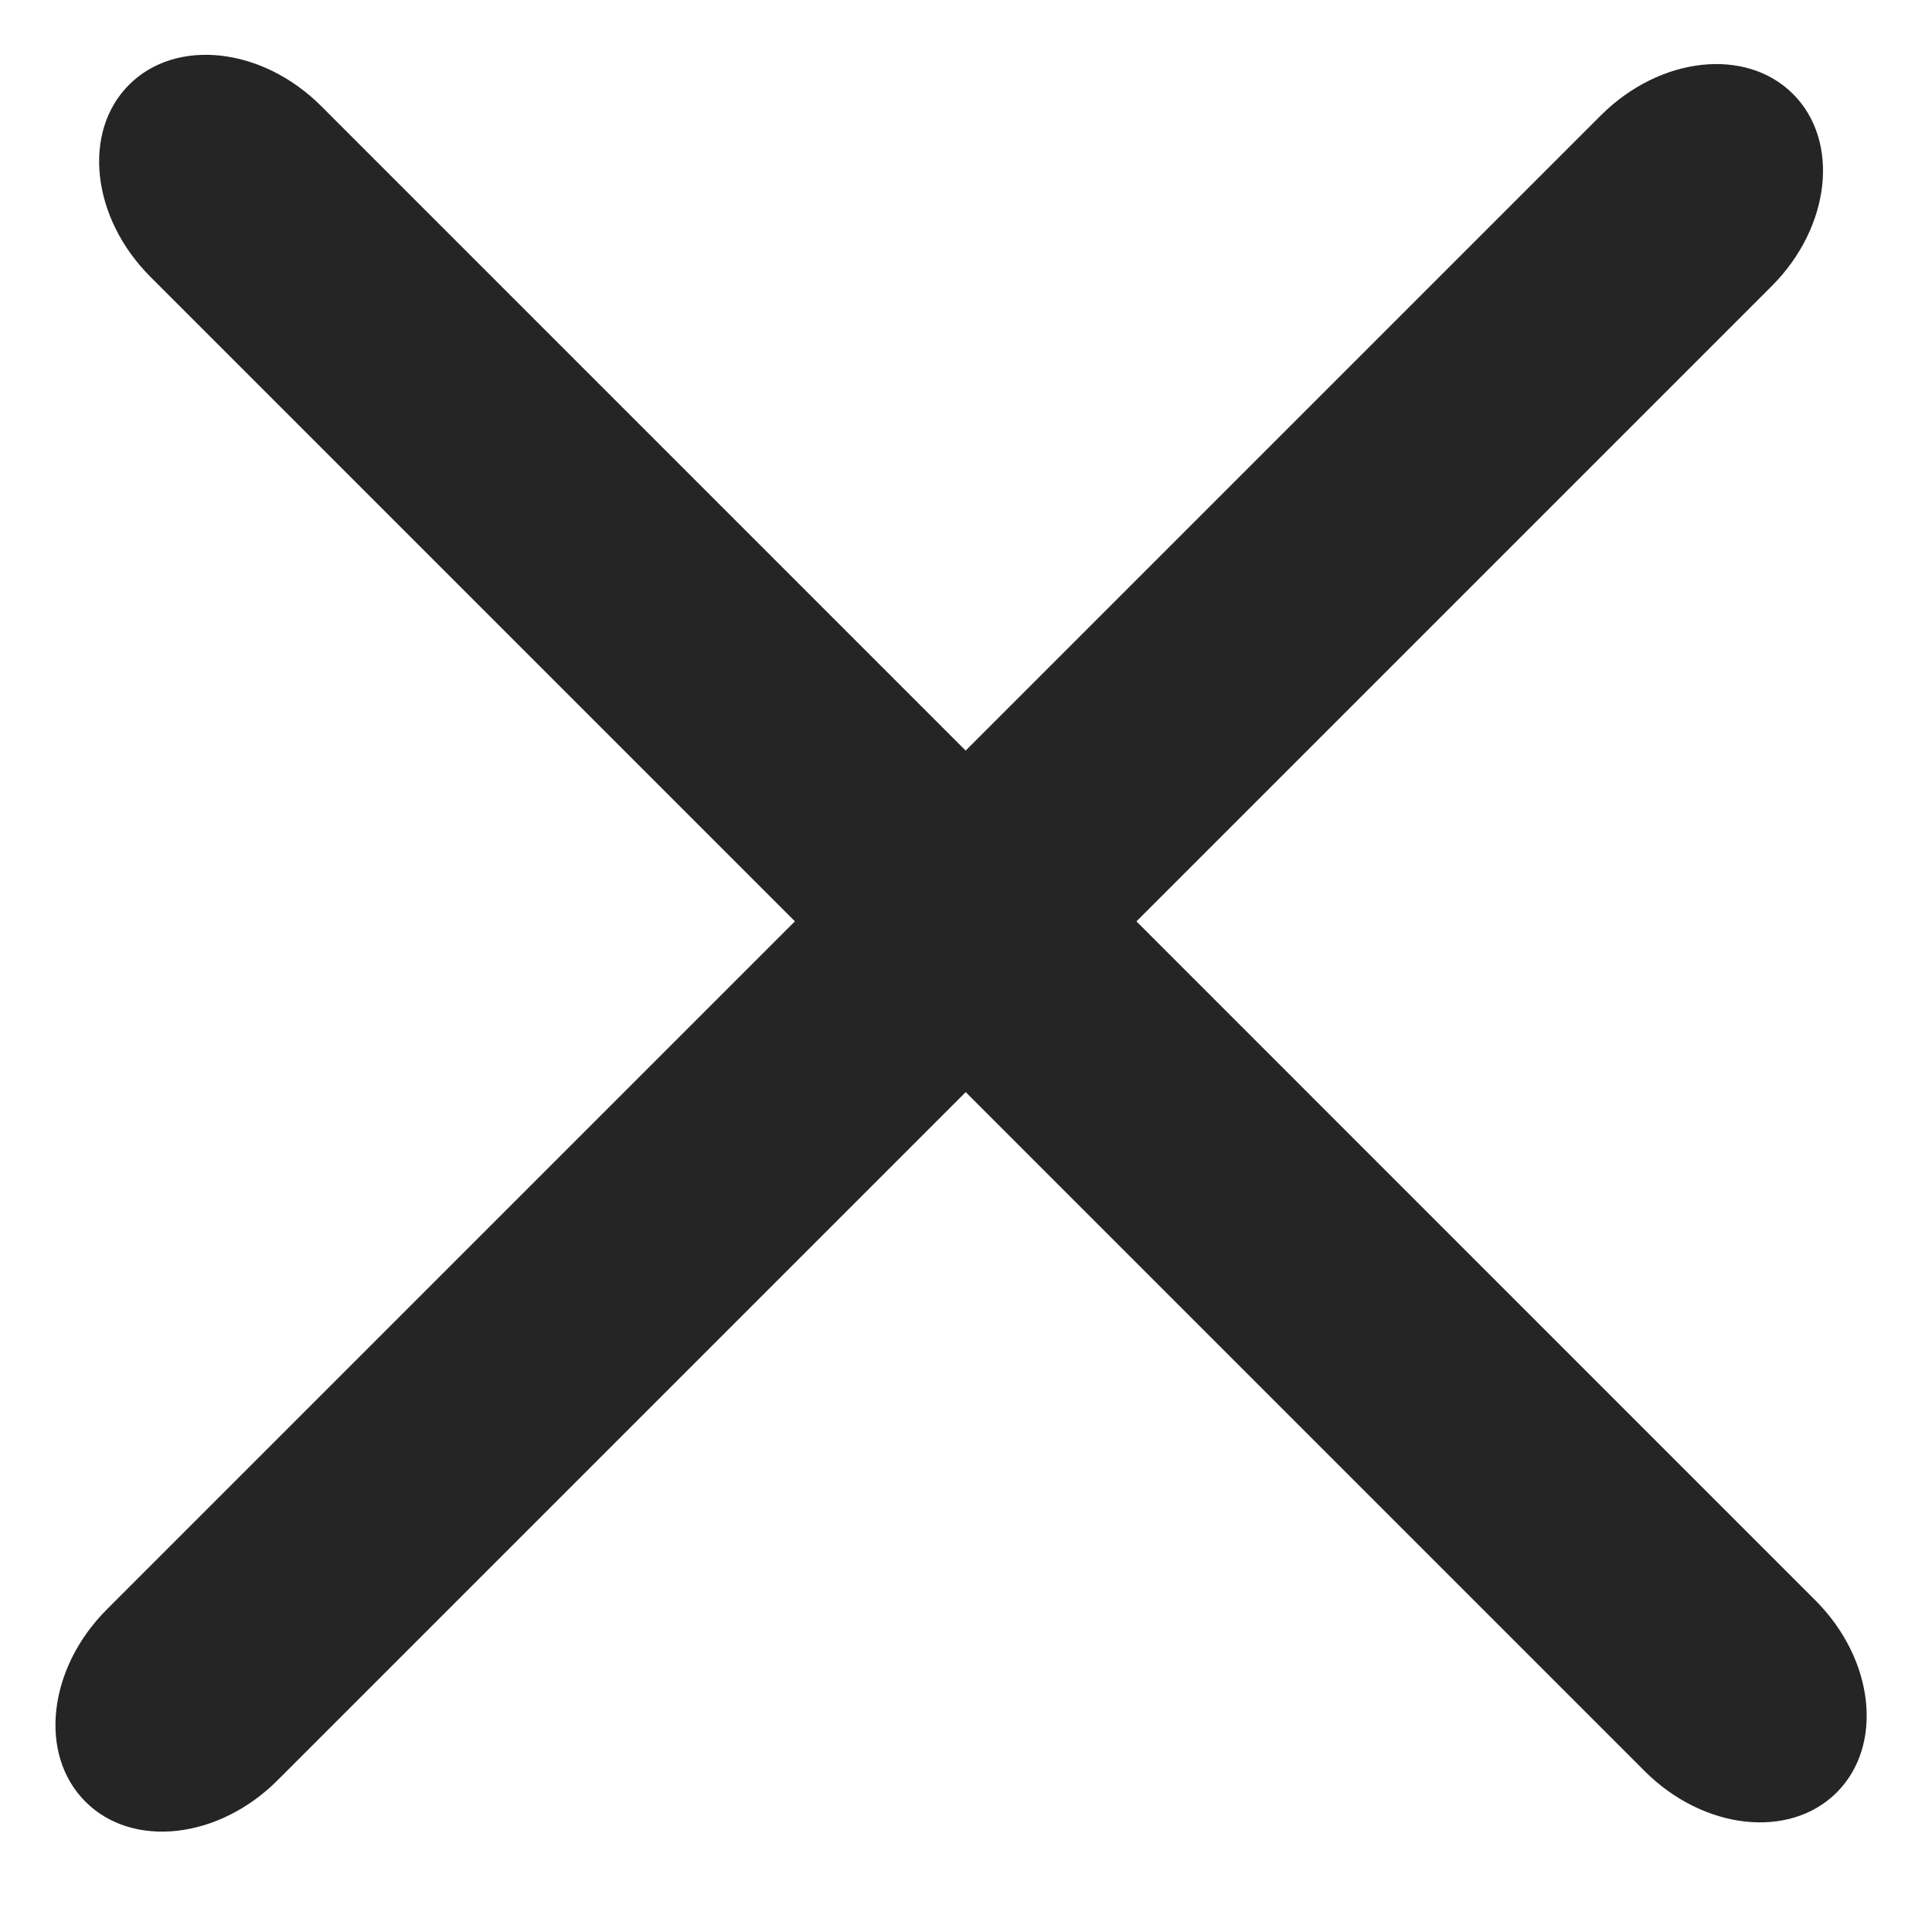
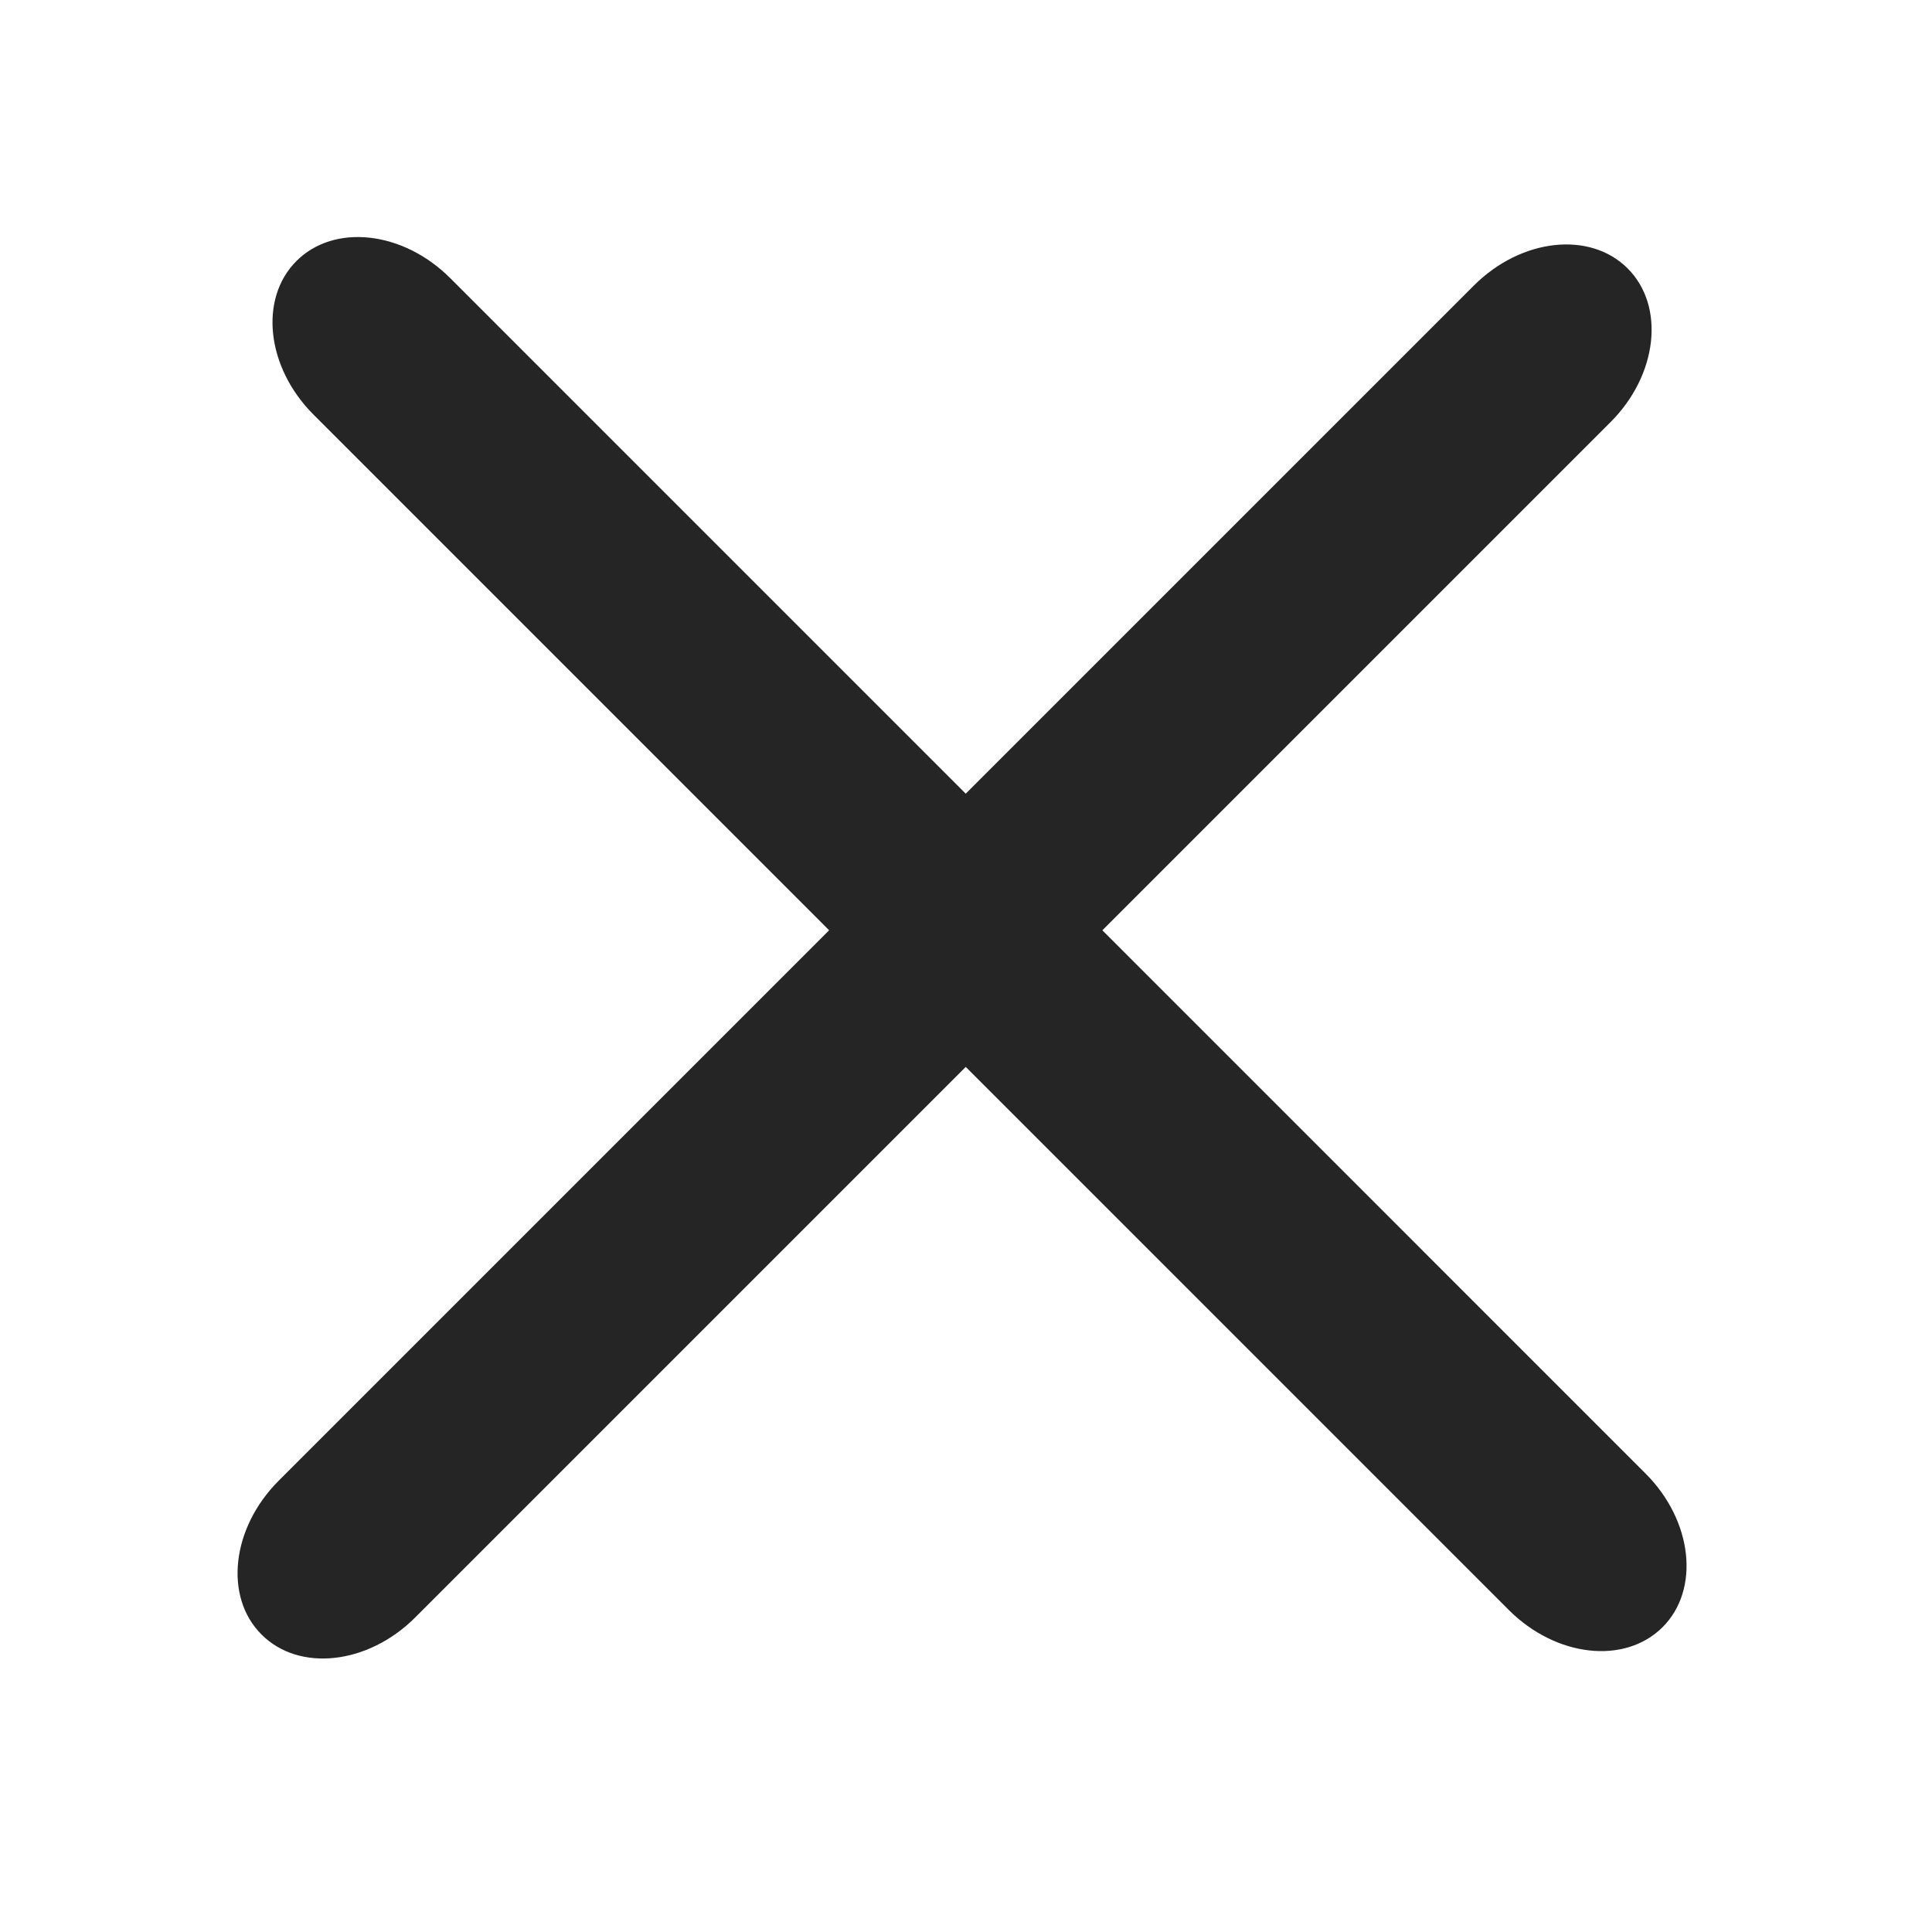
- <svg xmlns="http://www.w3.org/2000/svg" width="24" height="24" viewBox="0 0 24 24" fill="none">
-   <path d="M20.43 22.001L1.869 3.439C1.136 2.707 1.018 1.639 1.603 1.053C2.189 0.467 3.258 0.586 3.99 1.318L22.551 19.88C23.284 20.612 23.402 21.68 22.817 22.266C22.231 22.852 21.162 22.733 20.43 22.001Z" fill="#252525" />
-   <path d="M13.652 13.146H10.353C10.223 13.146 10.117 12.302 10.117 11.261C10.117 10.219 10.223 9.375 10.353 9.375H13.652C13.783 9.375 13.888 10.219 13.888 11.261C13.888 12.302 13.783 13.146 13.652 13.146Z" fill="#252525" />
-   <path d="M22.009 3.554L3.447 22.116C2.715 22.848 1.646 22.967 1.061 22.381C0.475 21.795 0.594 20.727 1.326 19.994L19.887 1.433C20.62 0.701 21.688 0.582 22.274 1.168C22.86 1.754 22.741 2.822 22.009 3.554Z" fill="#252525" />
+ <svg xmlns="http://www.w3.org/2000/svg" width="30" height="30" viewBox="0 0 30 30" fill="none">
+   <path d="M23.43 25.001L4.869 6.439C4.136 5.707 4.018 4.639 4.603 4.053C5.189 3.467 6.258 3.586 6.99 4.318L25.551 22.88C26.284 23.612 26.402 24.68 25.817 25.266C25.231 25.852 24.162 25.733 23.43 25.001Z" fill="#252525" />
+   <path d="M16.652 16.146H13.353C13.223 16.146 13.117 15.302 13.117 14.261C13.117 13.219 13.223 12.375 13.353 12.375H16.652C16.782 12.375 16.888 13.219 16.888 14.261C16.888 15.302 16.782 16.146 16.652 16.146Z" fill="#252525" />
+   <path d="M25.009 6.554L6.447 25.116C5.715 25.848 4.646 25.967 4.061 25.381C3.475 24.795 3.594 23.727 4.326 22.994L22.887 4.433C23.62 3.701 24.688 3.582 25.274 4.168C25.86 4.754 25.741 5.822 25.009 6.554Z" fill="#252525" />
</svg>
